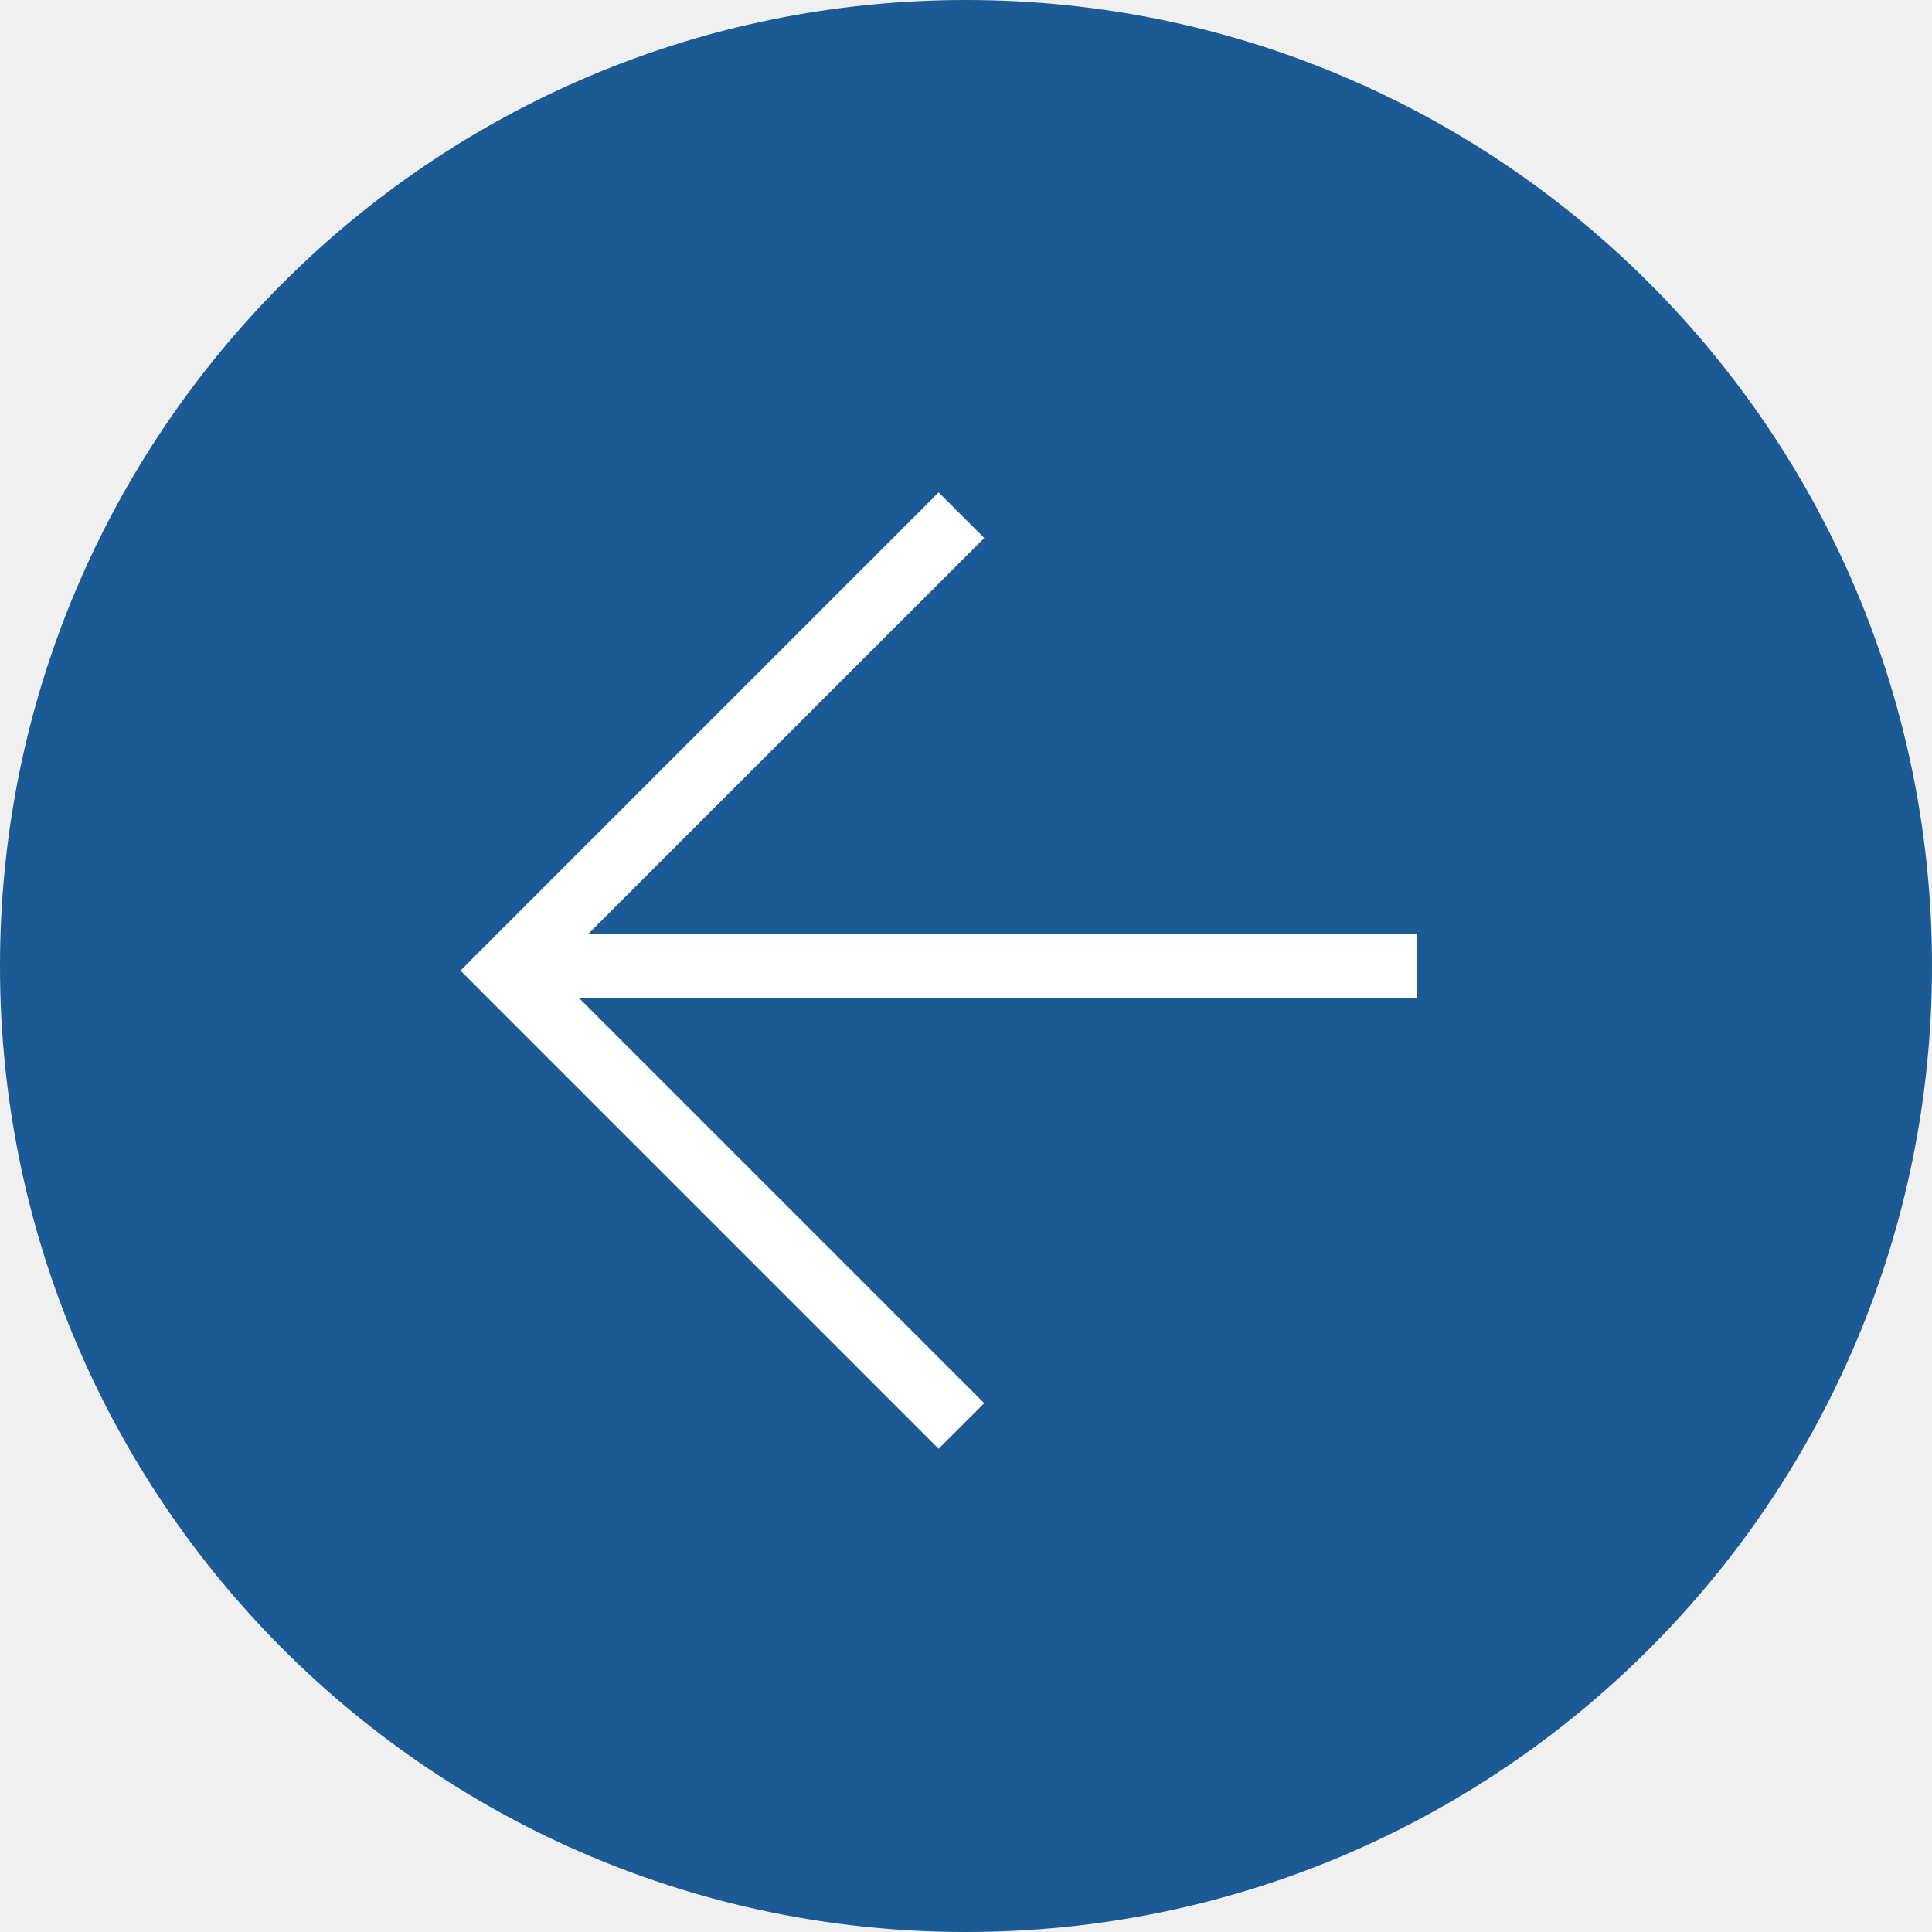
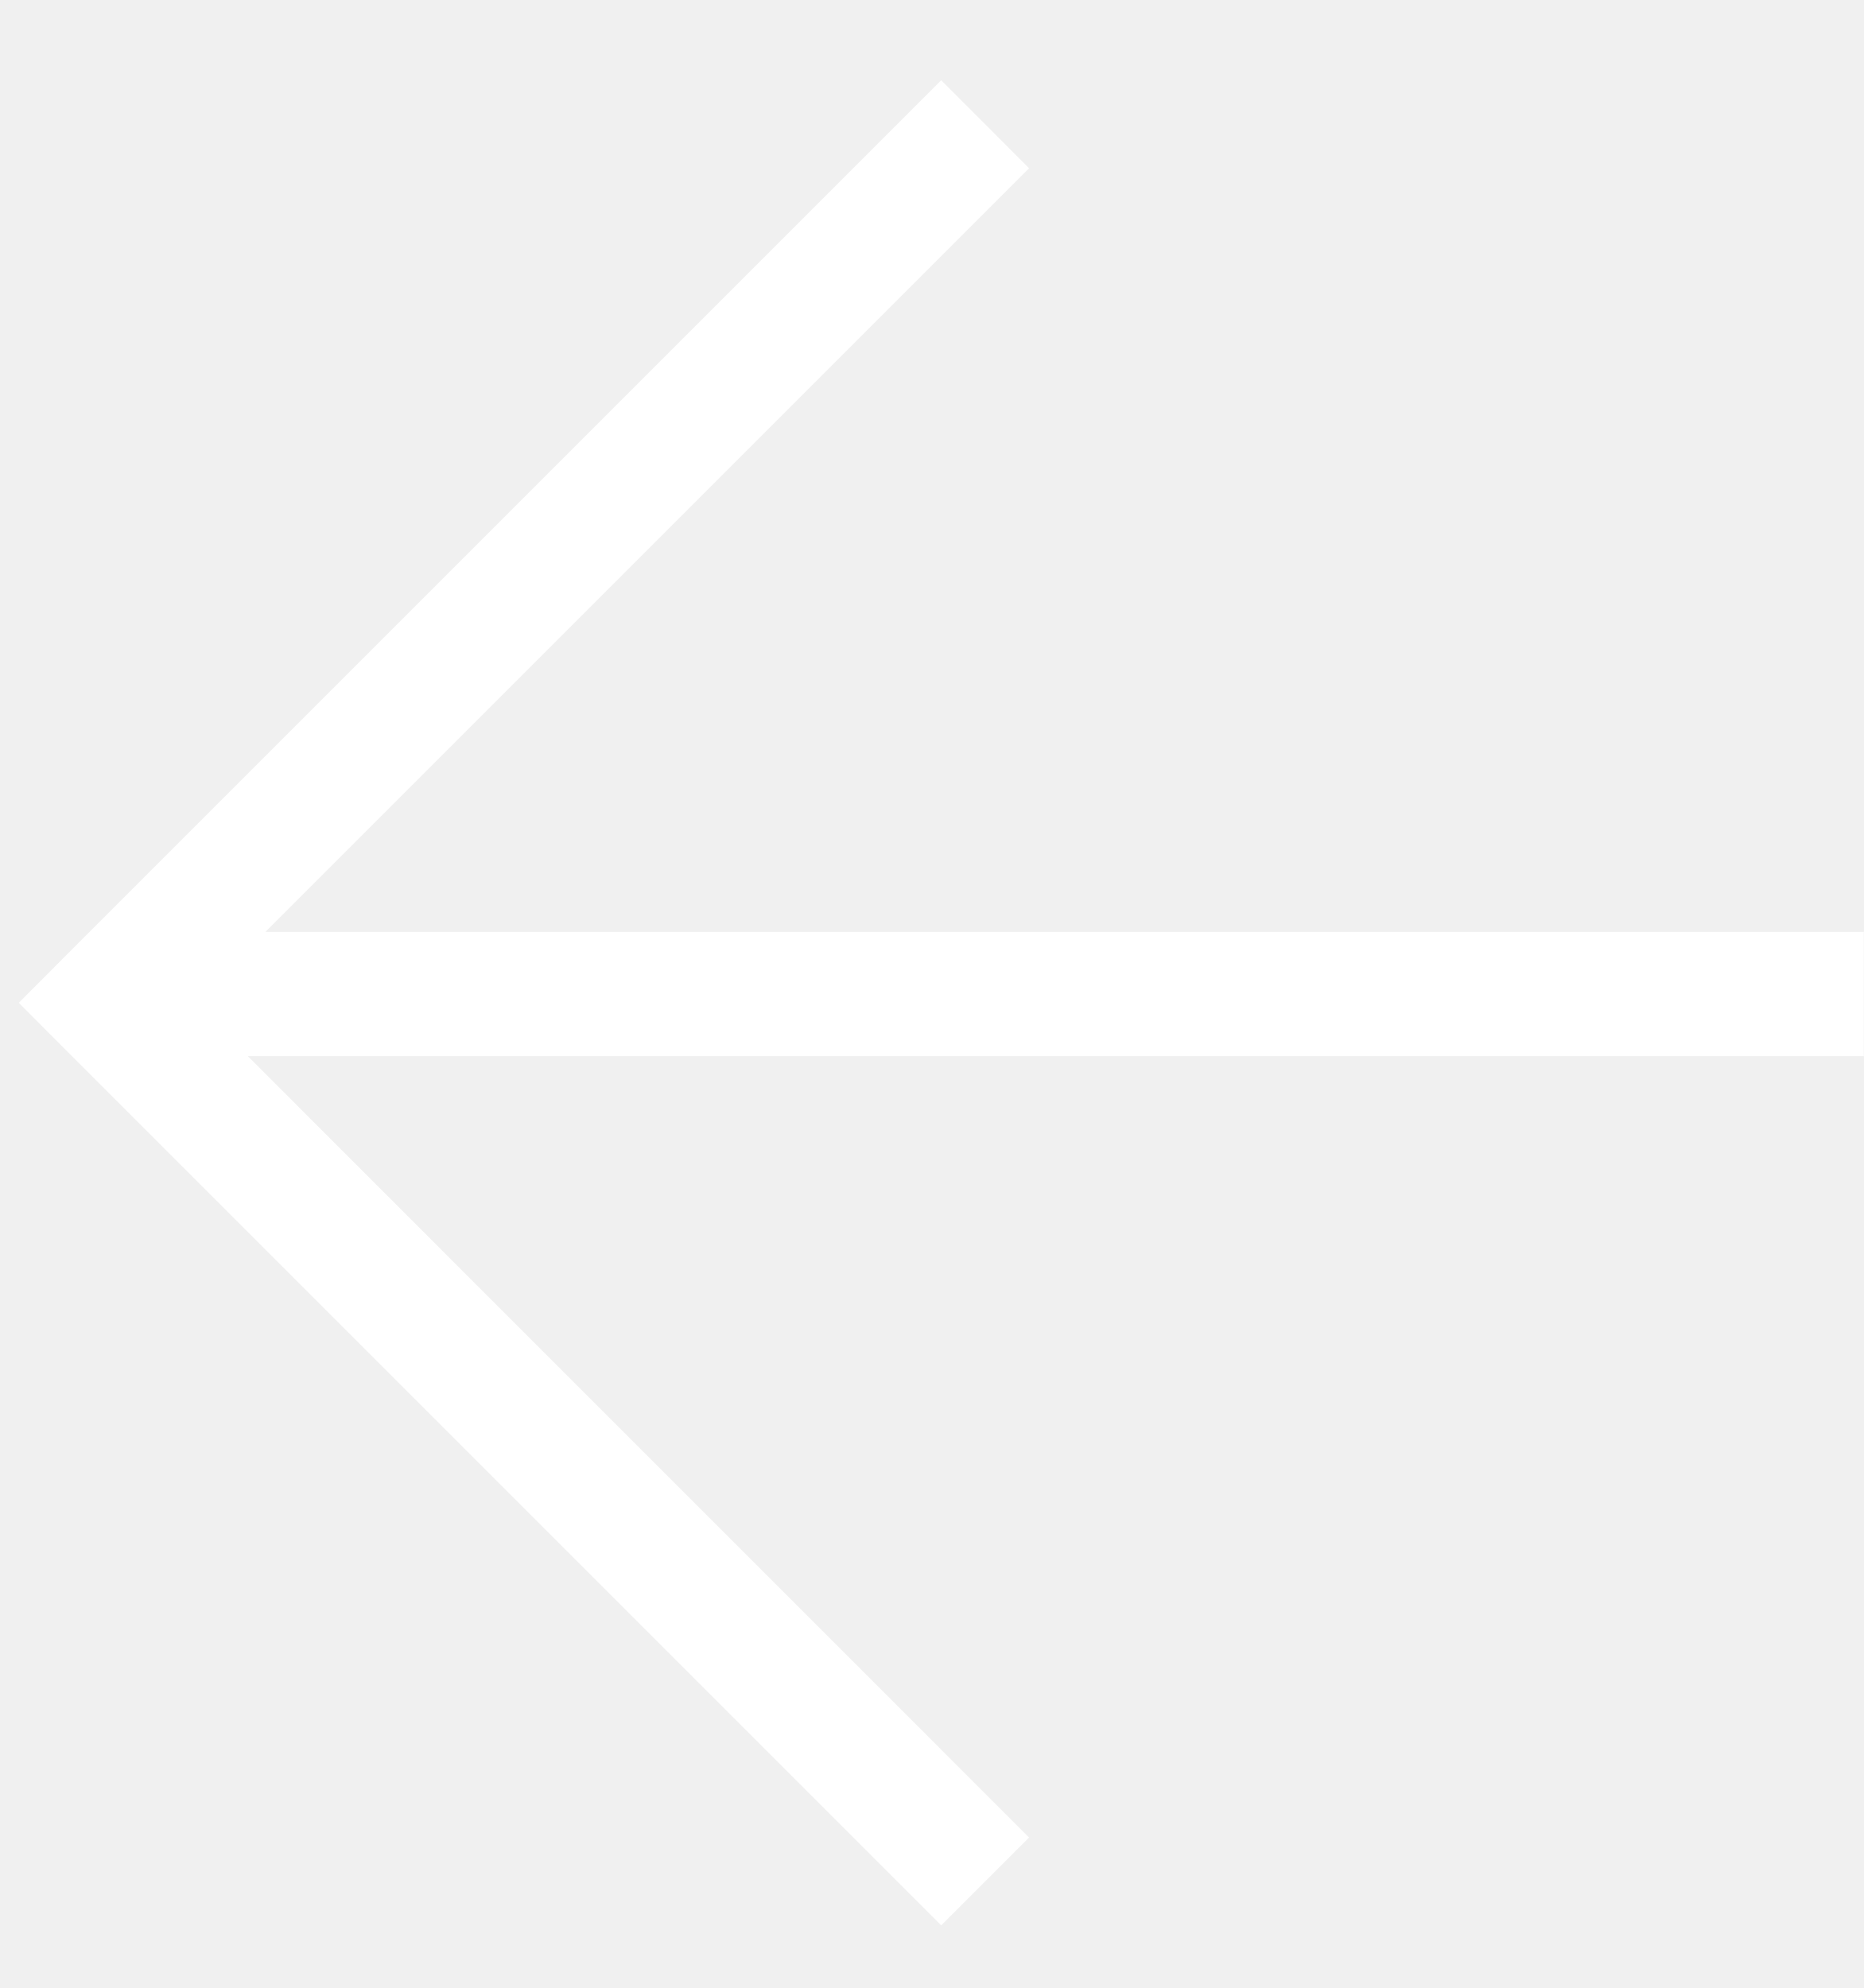
- <svg xmlns="http://www.w3.org/2000/svg" width="30" height="30" viewBox="0 0 30 30" fill="none">
-   <circle cx="15" cy="15" r="15" transform="matrix(-1 0 0 1 30 0)" fill="#1C5A96" />
-   <path fill-rule="evenodd" clip-rule="evenodd" d="M9.136 14.5L15.283 8.354L14.575 7.646L7.504 14.717L7.151 15.071L7.504 15.425L14.575 22.496L15.283 21.789L8.994 15.5H22V14.5H9.136Z" fill="white" />
+ <svg xmlns="http://www.w3.org/2000/svg" width="15" height="16" viewBox="0 0 15 16" fill="none">
+   <path fill-rule="evenodd" clip-rule="evenodd" d="M2.136 7.5L8.282 1.354L7.575 0.646L0.504 7.717L0.151 8.071L0.504 8.425L7.575 15.496L8.282 14.789L1.994 8.5H15V7.5H2.136Z" fill="white" />
</svg>
